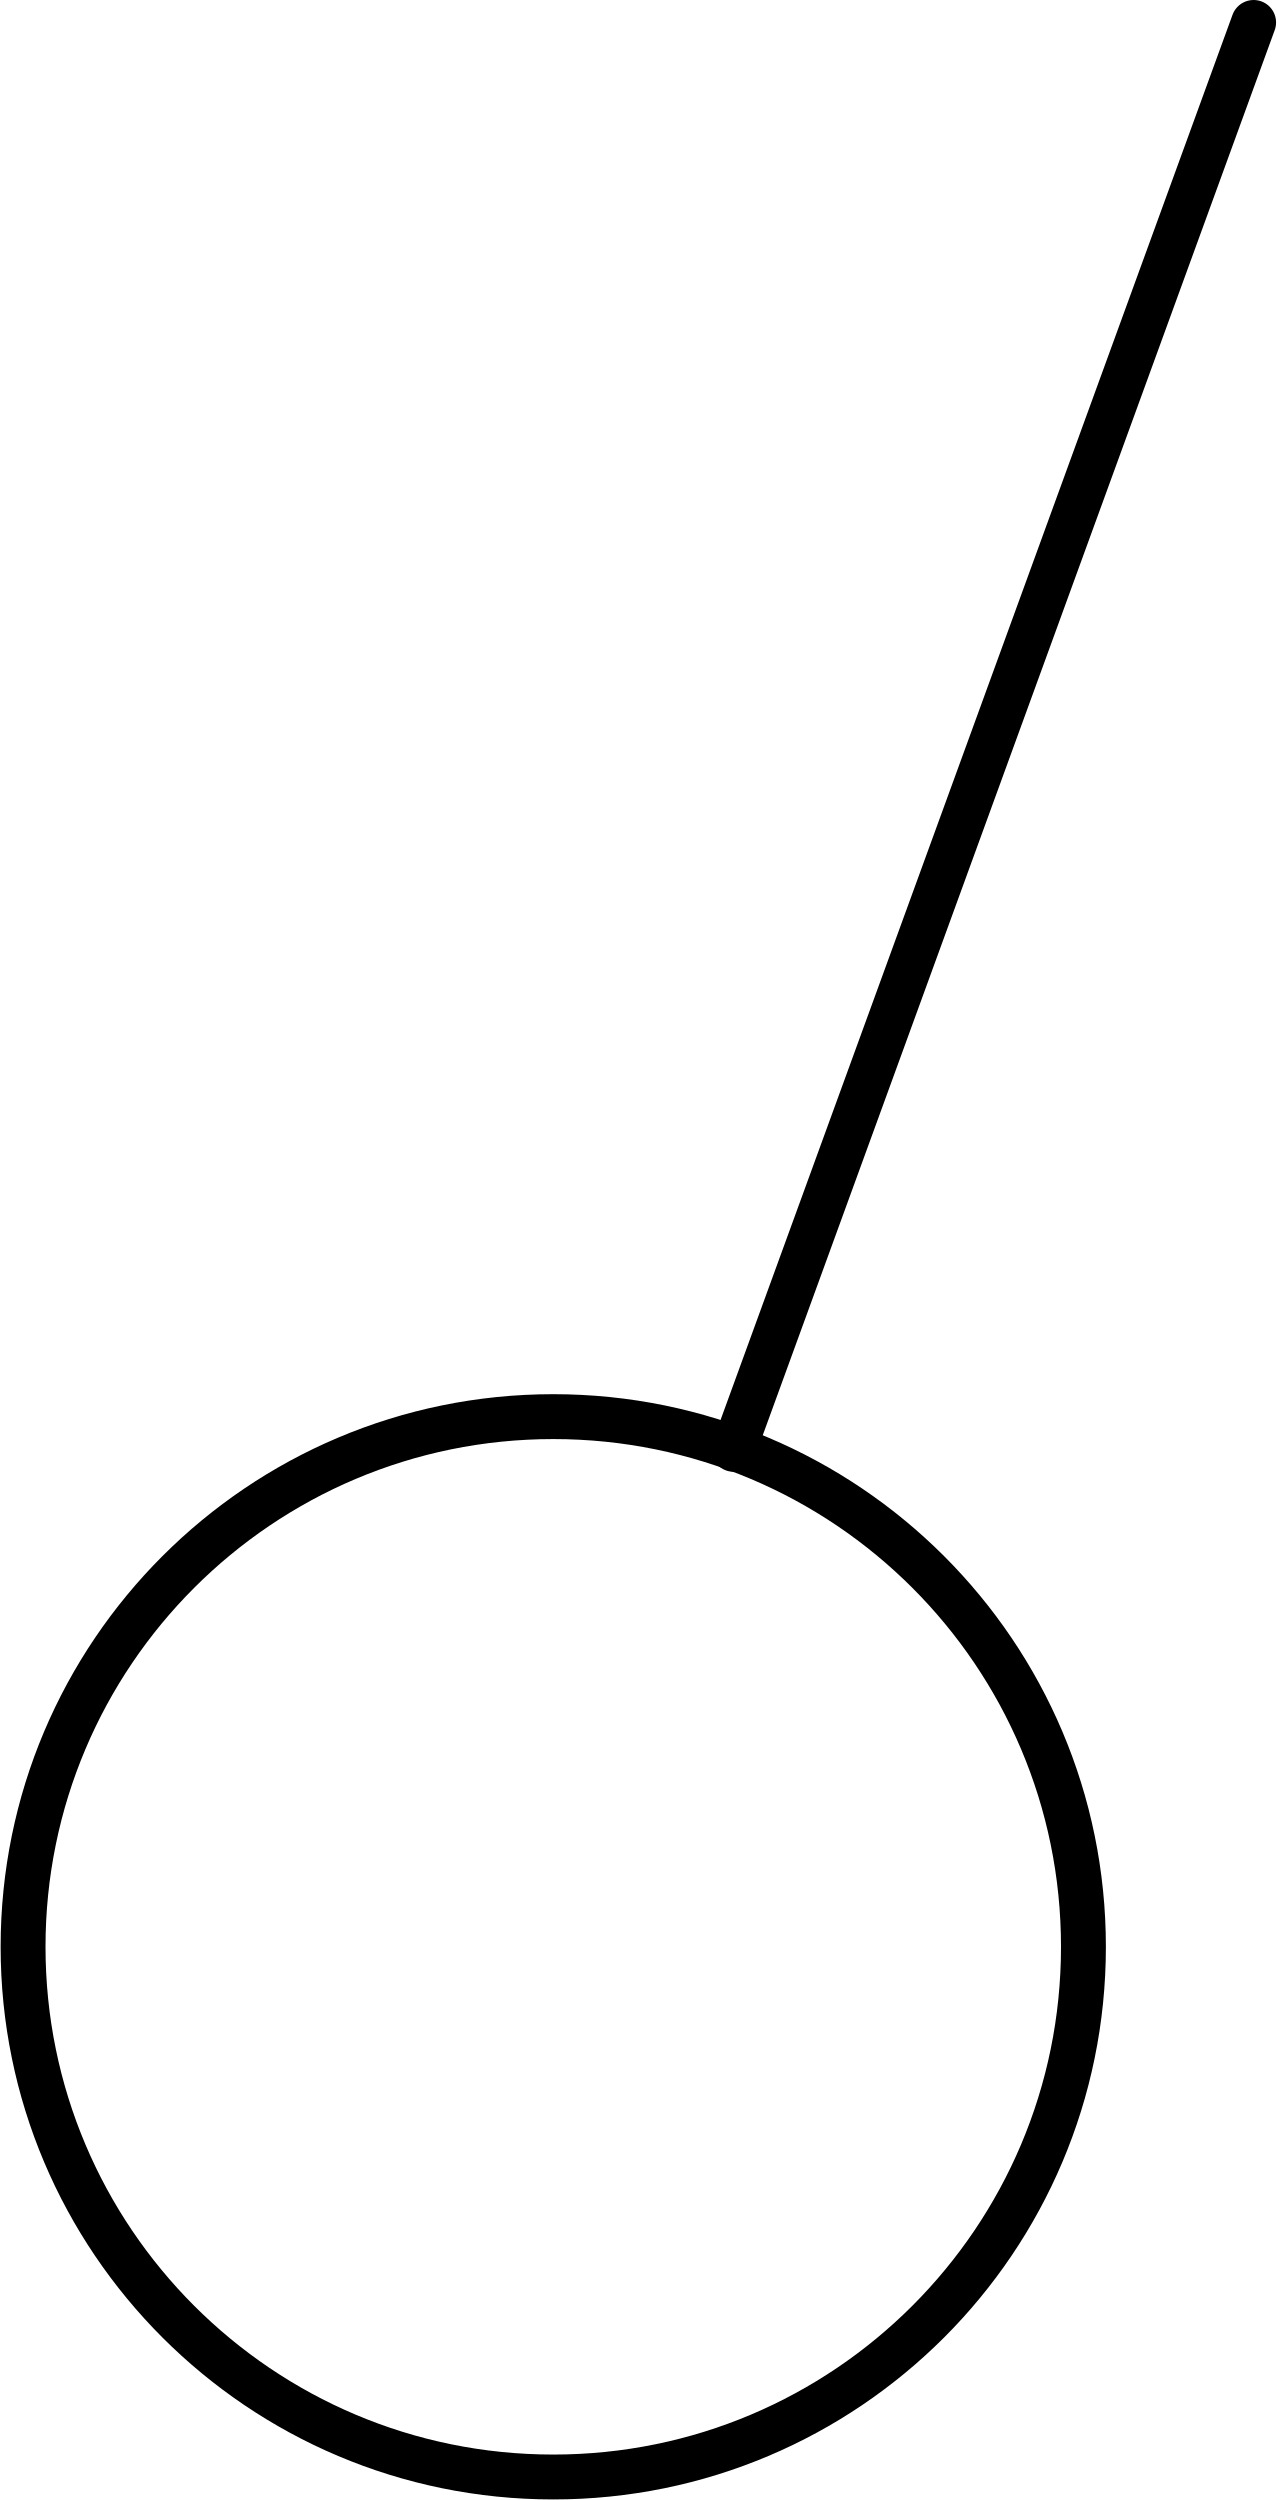
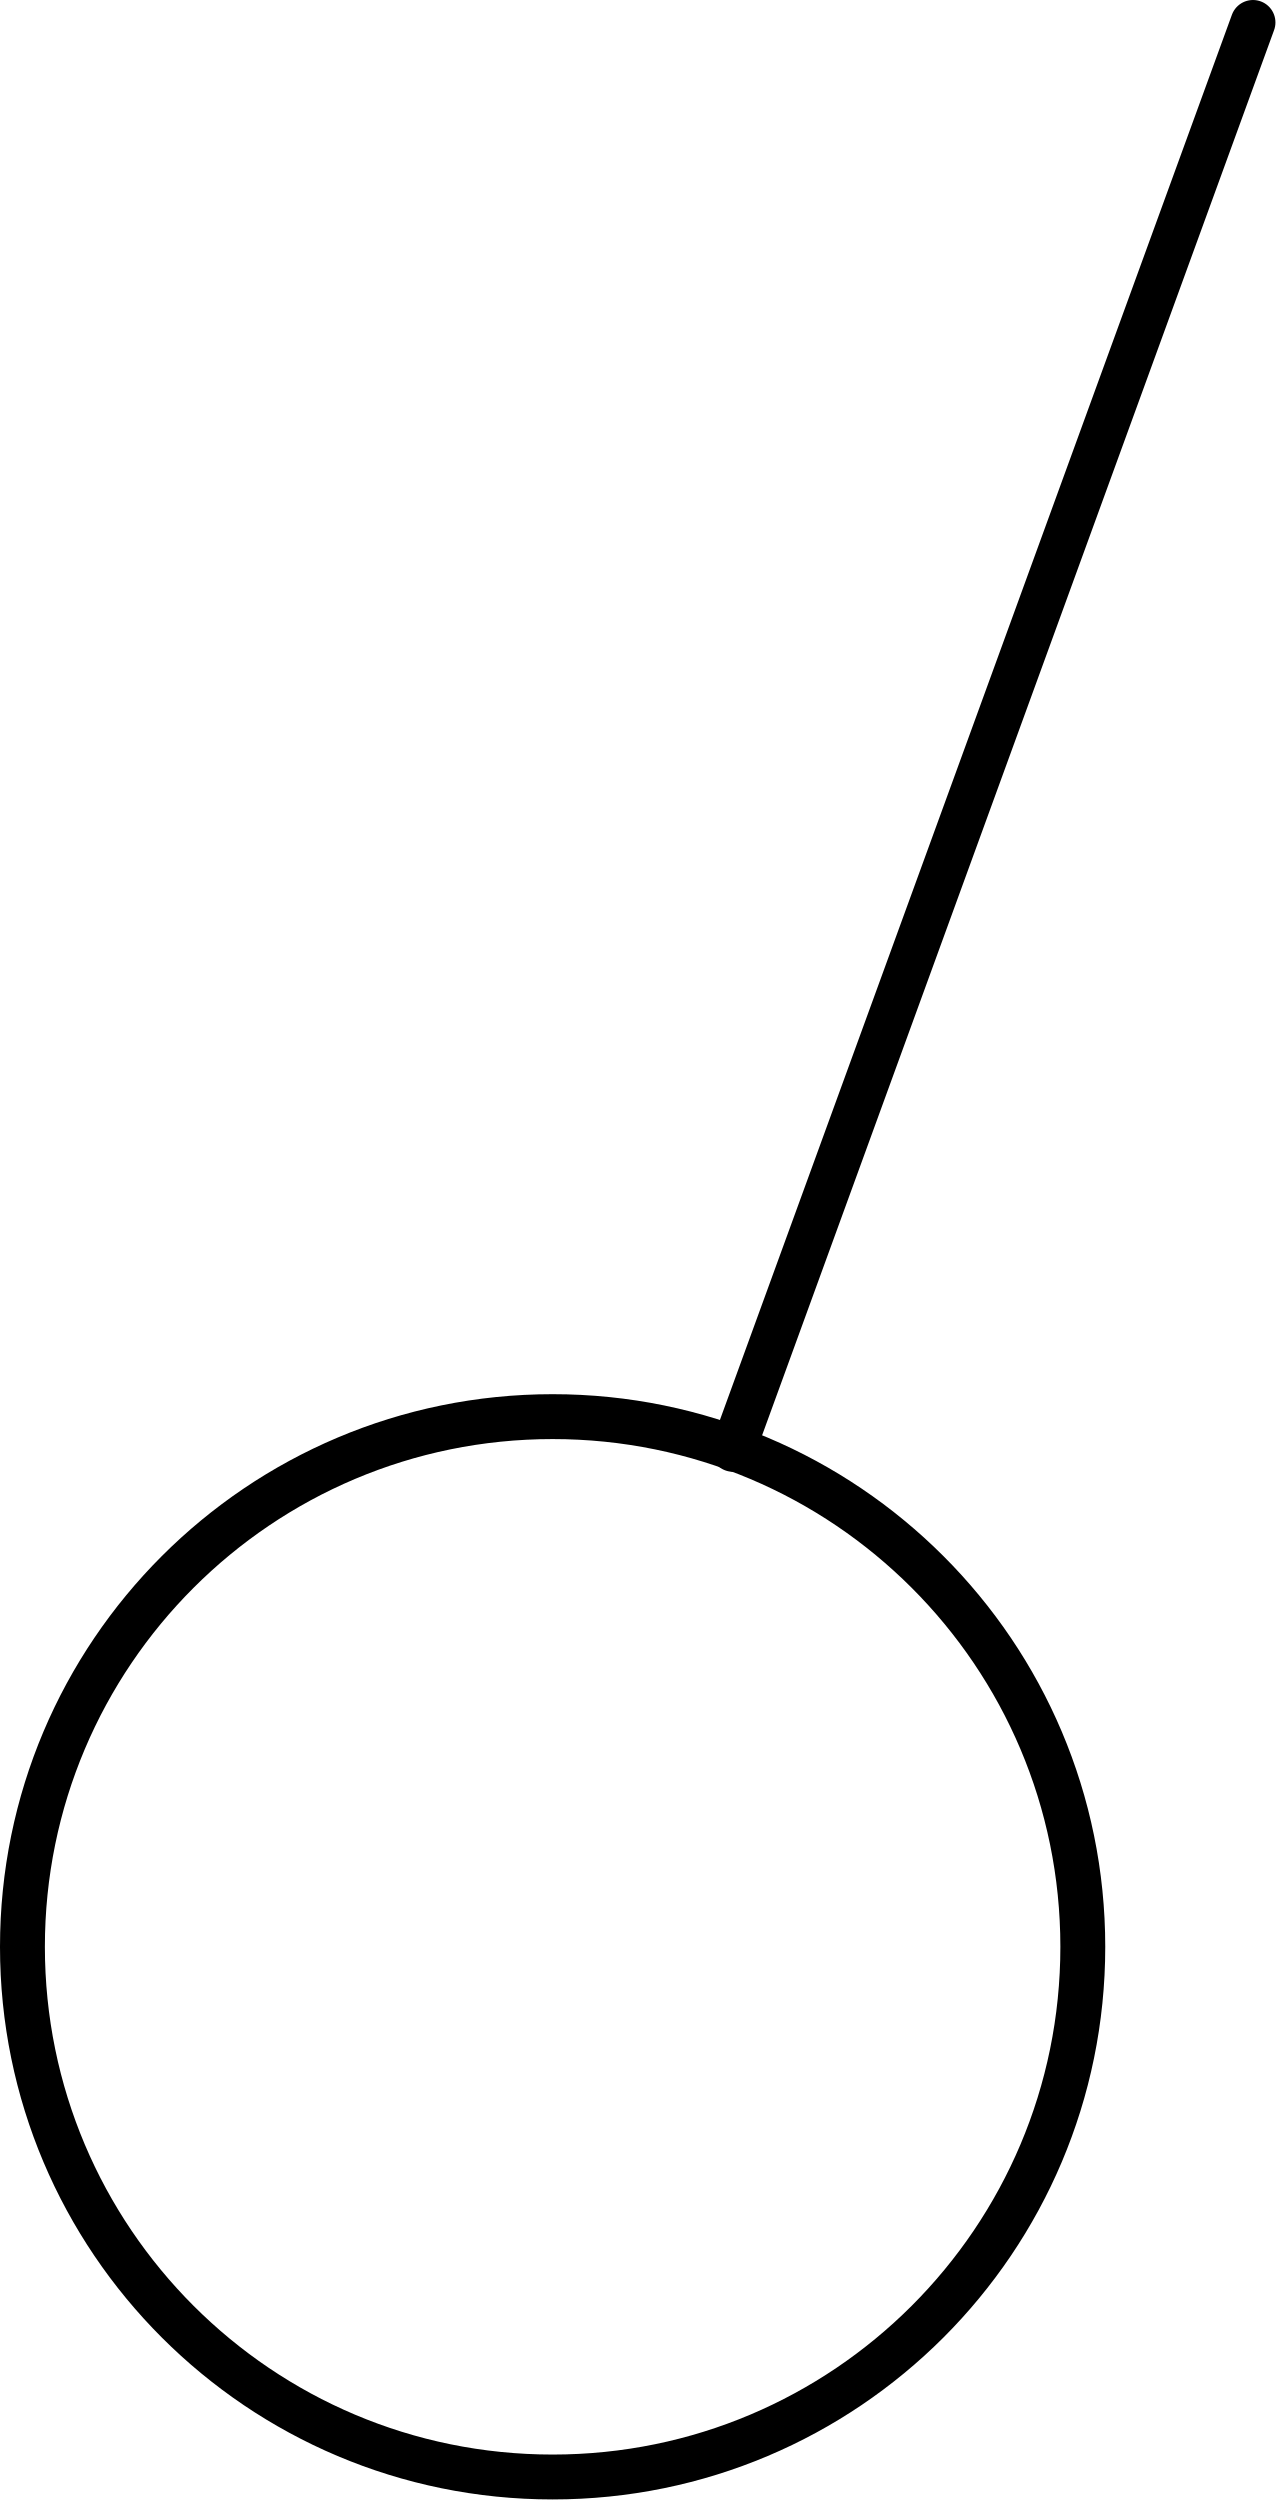
- <svg xmlns="http://www.w3.org/2000/svg" width="0.095in" height="0.186in" viewBox="0 0 6.821 13.368" xml:space="preserve" color-interpolation-filters="sRGB" class="st3">
-   <style type="text/css">
- 	
- 		.st1 {fill:none}
- 		.st2 {stroke:#000000;stroke-linecap:round;stroke-linejoin:round;stroke-width:0.24}
- 		.st3 {fill:none;fill-rule:evenodd;font-size:12px;overflow:visible;stroke-linecap:square;stroke-miterlimit:3}
- 	
- 	</style>
-   <g>
-     <g id="1" transform="translate(0.12,-0.12)">
-       <g id="2">
- 				</g>
-       <g id="3">
-         <g id="4">
-           <path d="M5.67 10.53 A2.835 2.835 0 1 1 0 10.53 A2.835 2.835 0 1 1 5.67 10.53 Z" class="st1" />
-           <path d="M3.8 7.87 L6.58 0.24" class="st2" />
-           <path d="M5.67 10.53 A2.835 2.835 0 1 1 0 10.53 A2.835 2.835 0 1 1 5.67 10.53" class="st2" />
-         </g>
-       </g>
-     </g>
+ <svg xmlns="http://www.w3.org/2000/svg" viewBox="0 0 6.821 13.368" data-cadle-symbol="1" fill="none">
+   <g fill="none" stroke="#000" stroke-width=".24" stroke-linecap="round" stroke-linejoin="round">
+     <circle cx="2.955" cy="10.41" r="2.835" />
+     <path d="M3.92 7.75 6.7.12" />
  </g>
</svg>
